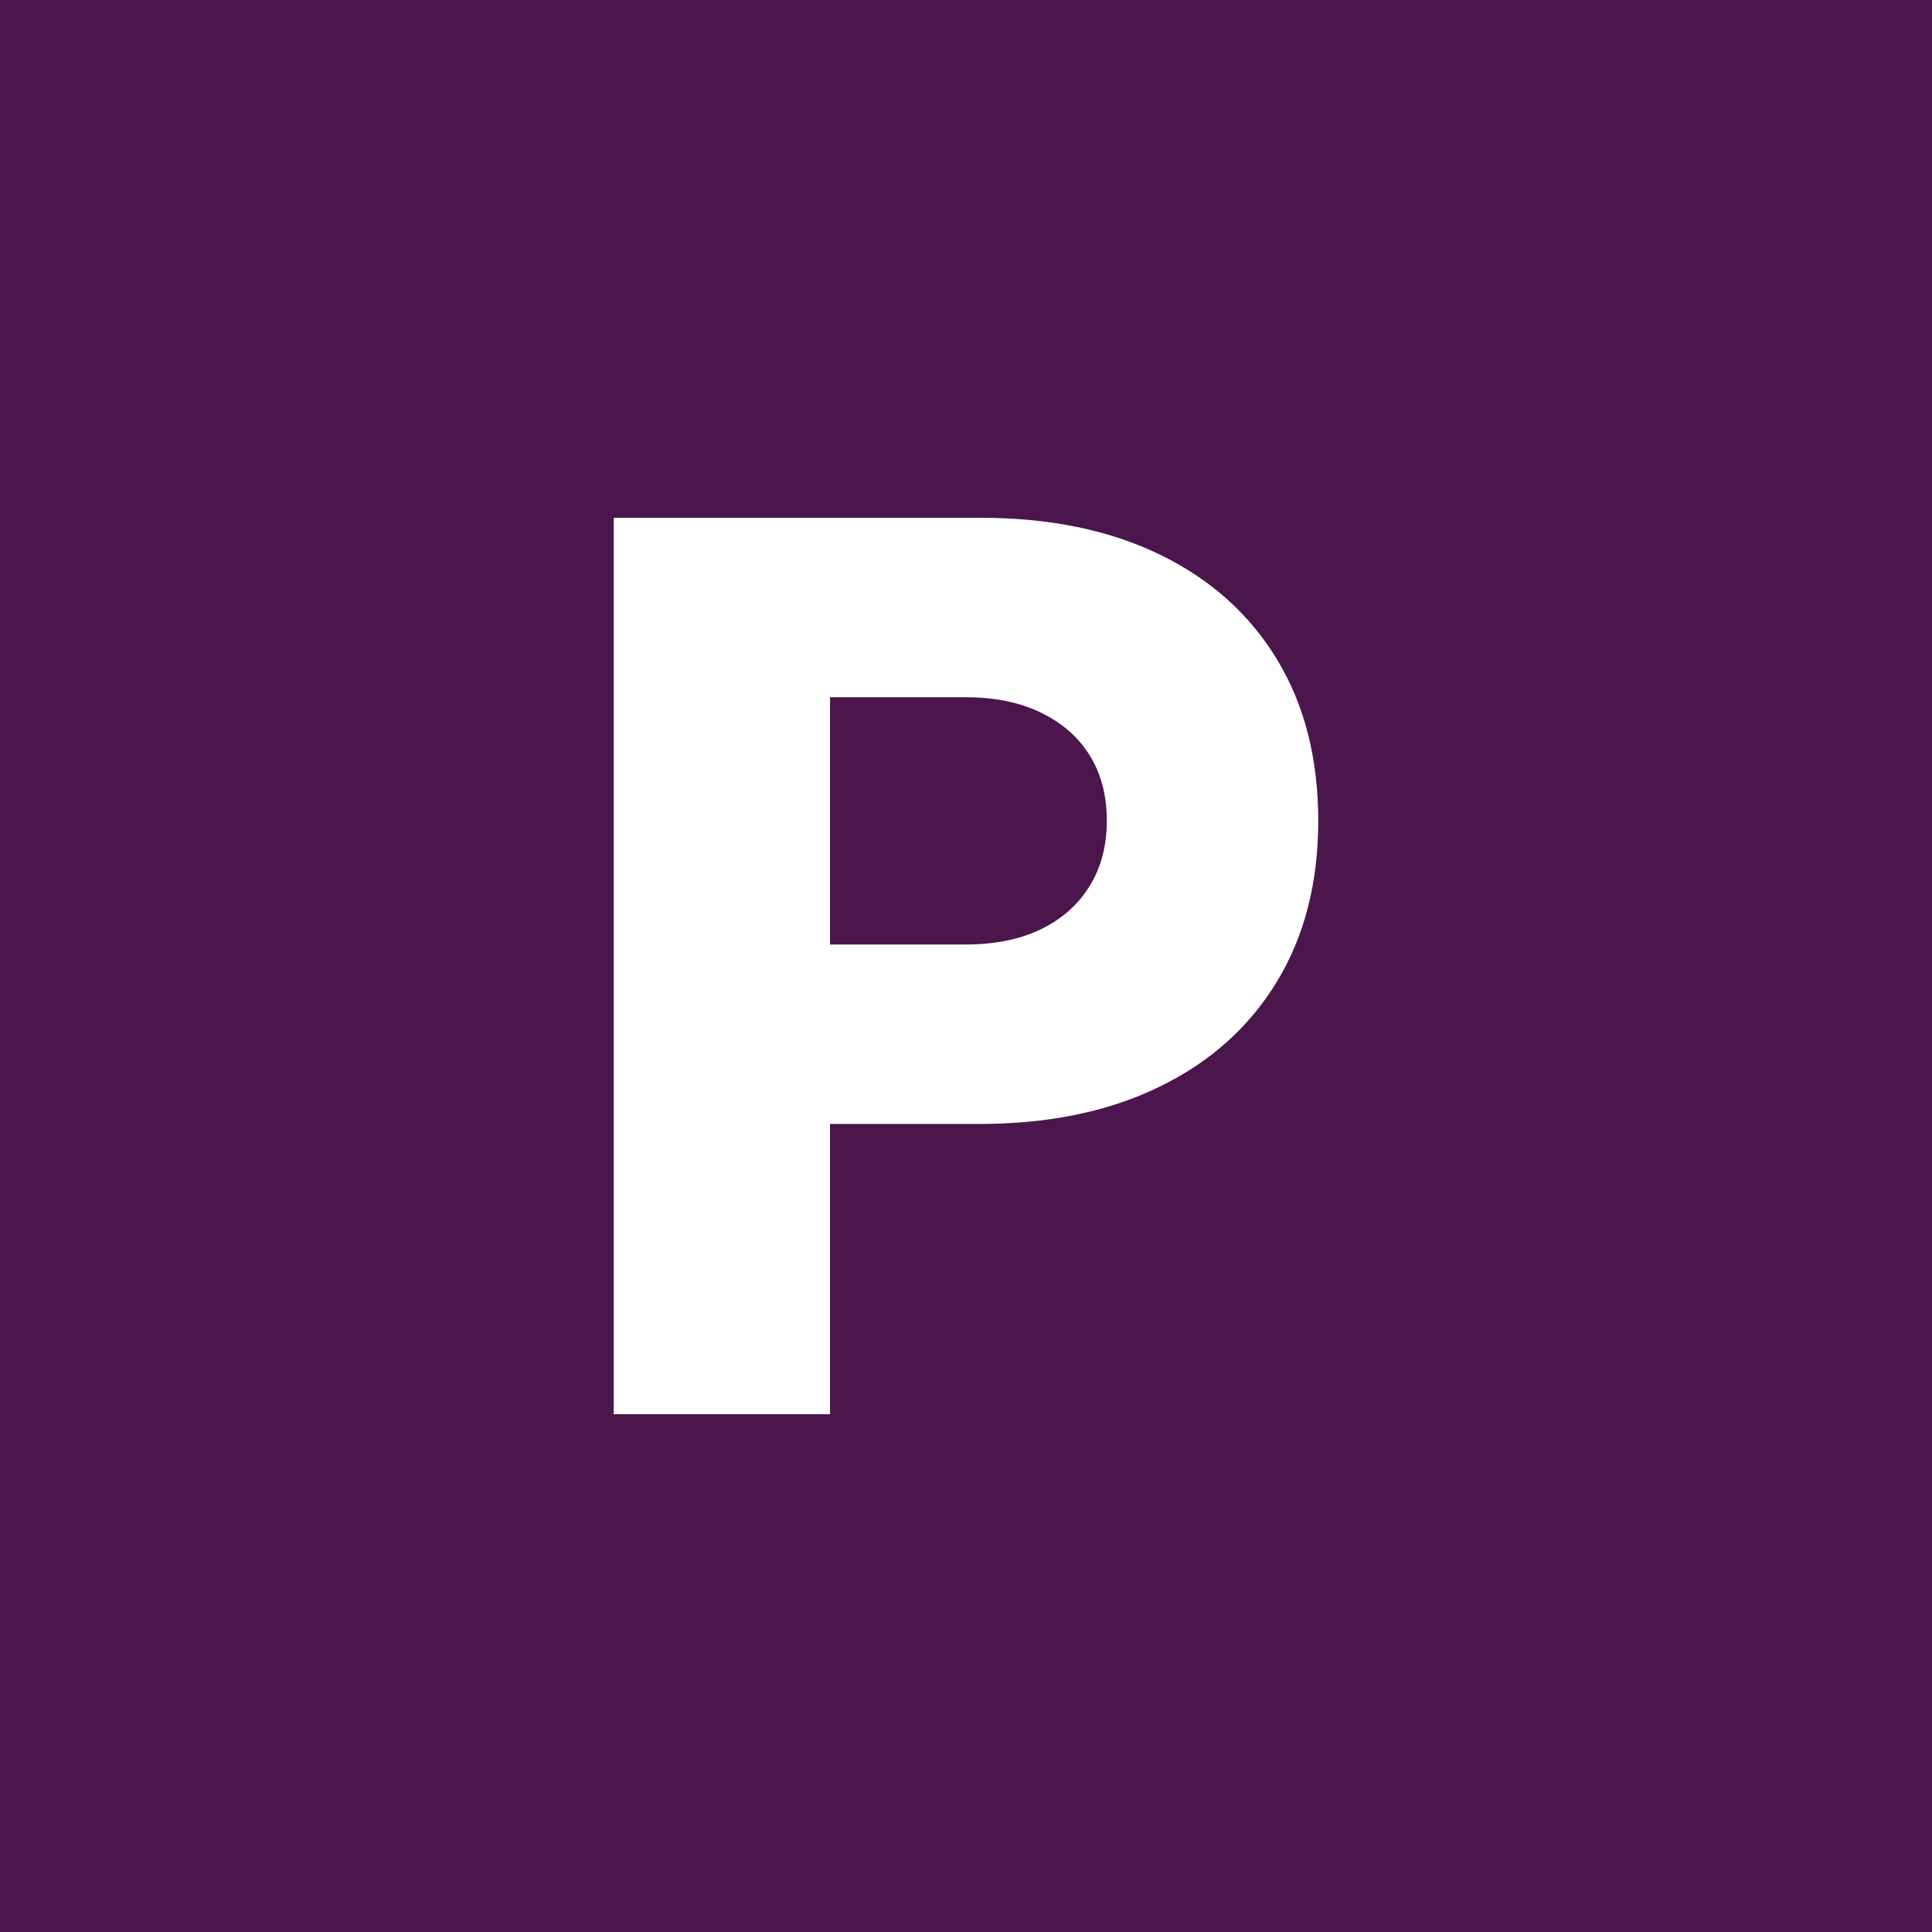
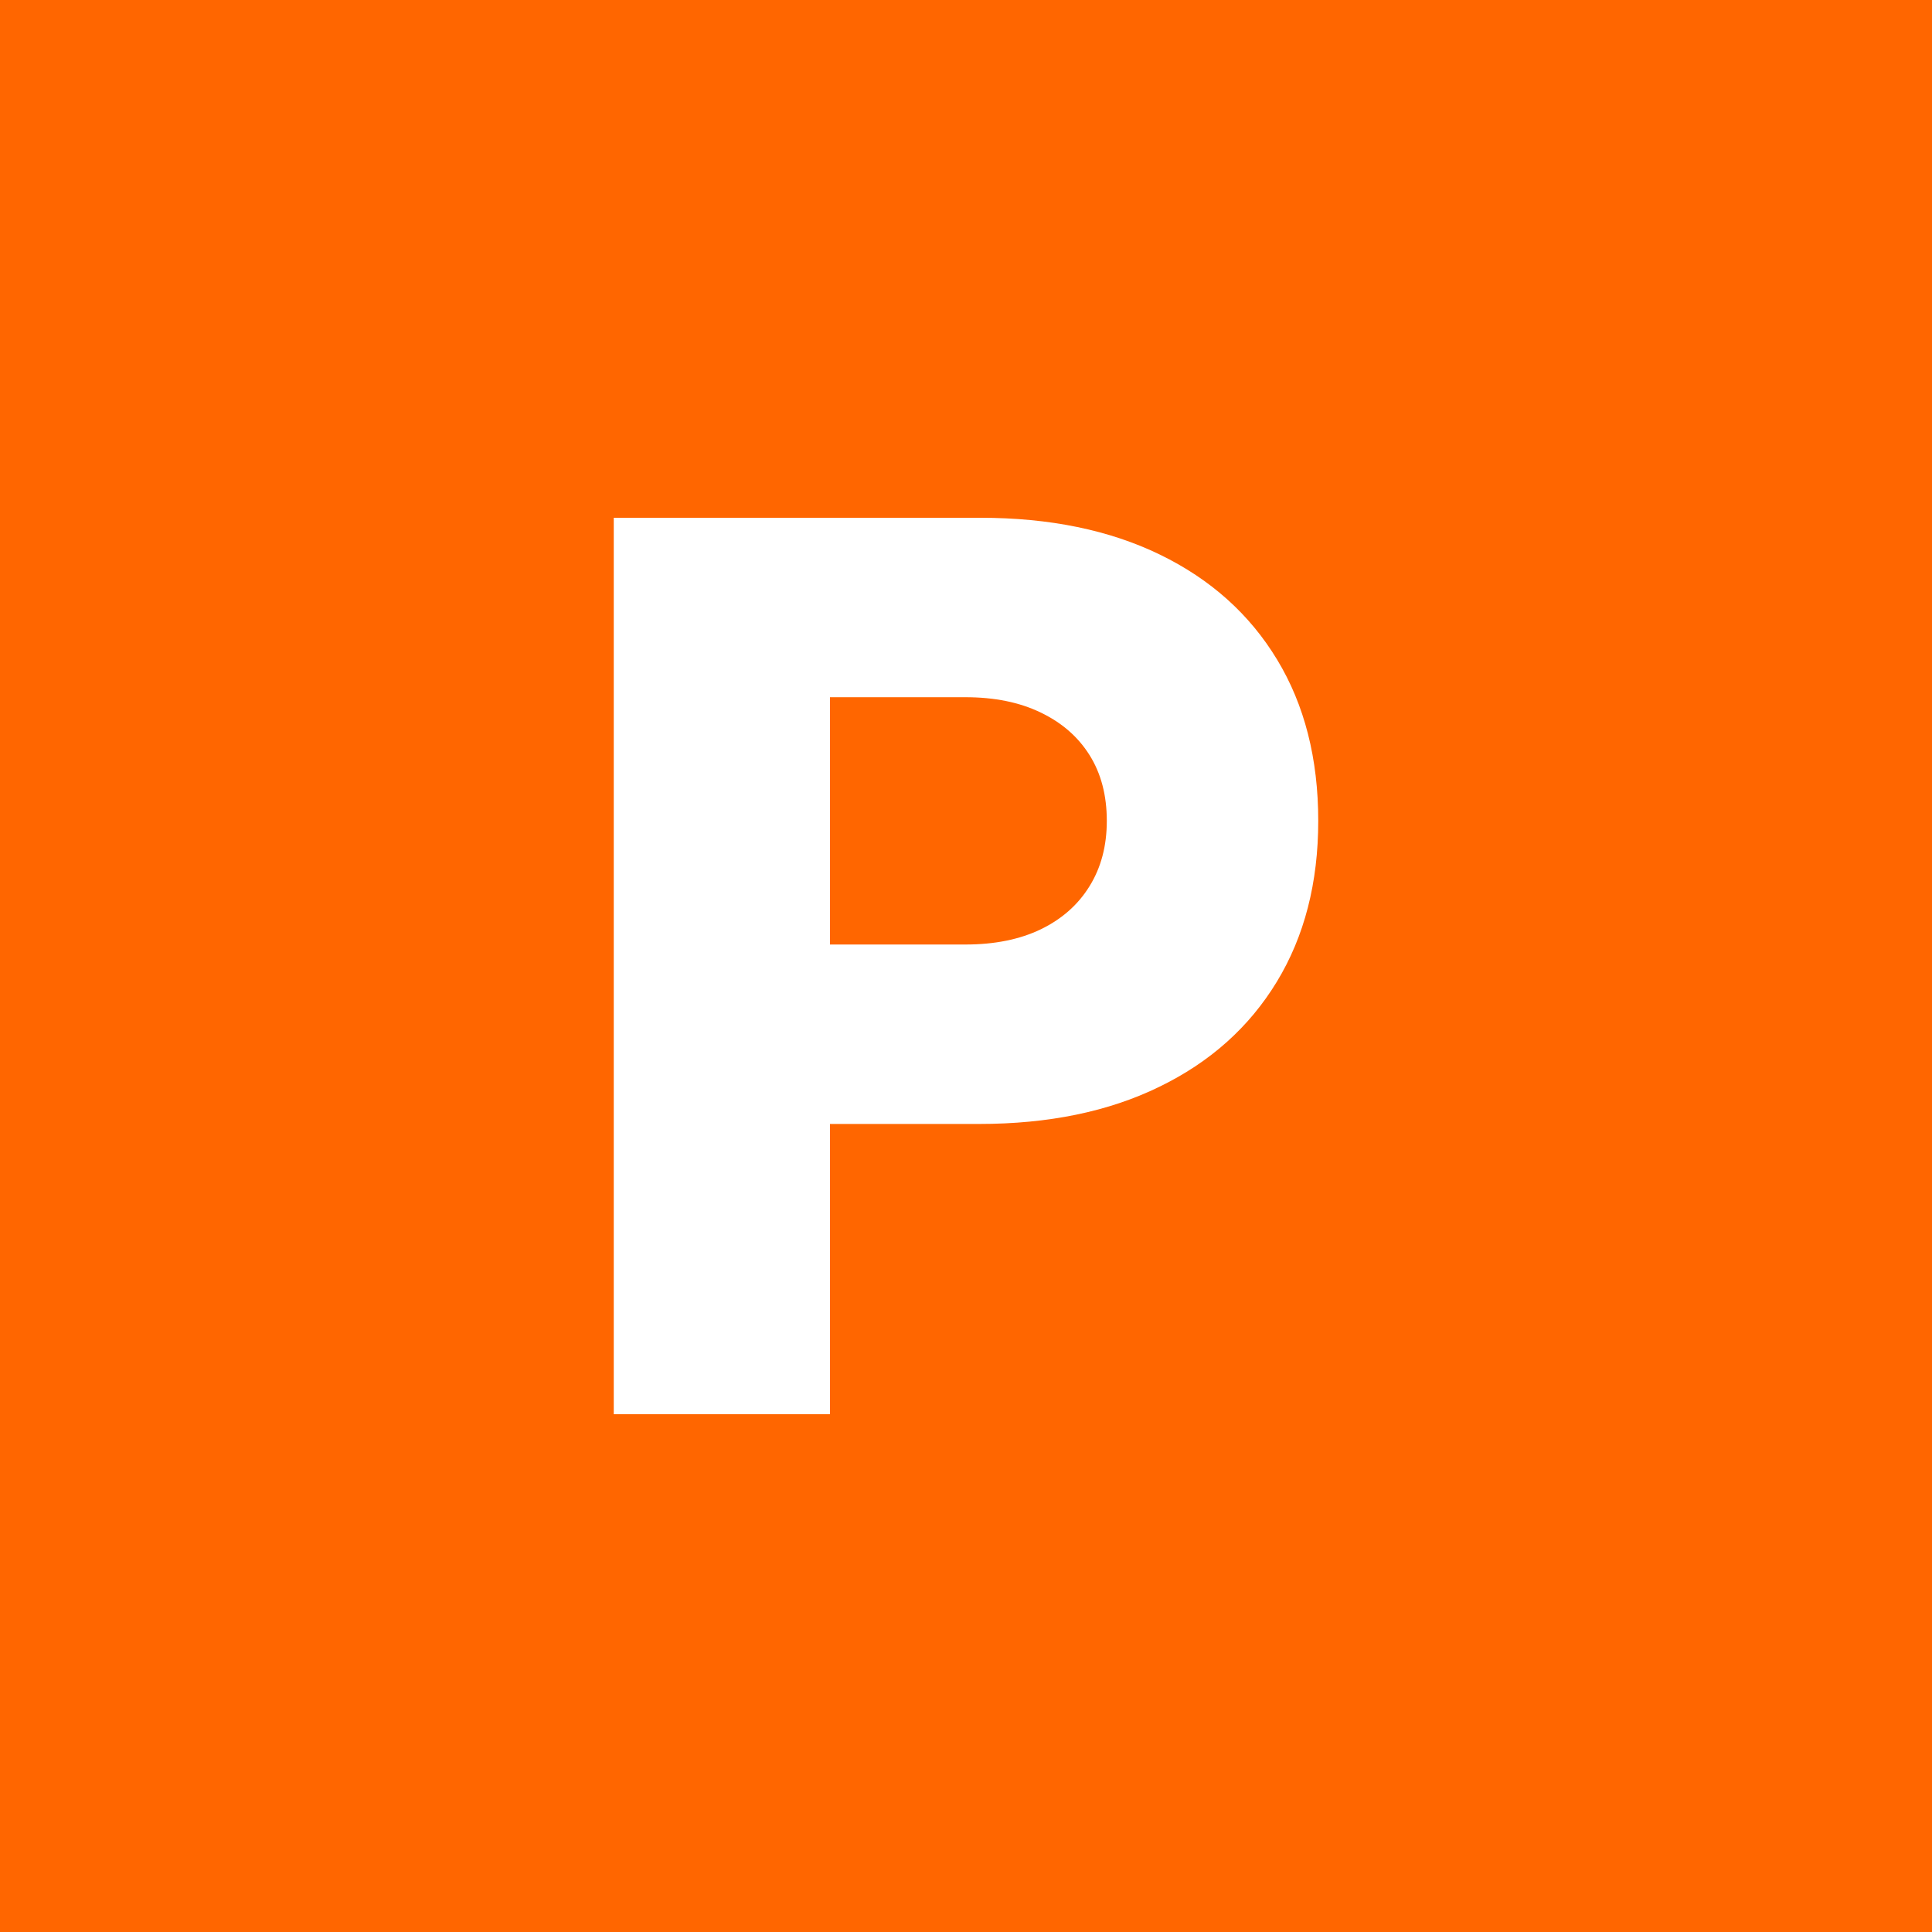
<svg xmlns="http://www.w3.org/2000/svg" viewBox="0 0 100 100" role="img" aria-label="Plazo">
-   <rect width="100" height="100" fill="#4b164c" />
+   <rect width="100" height="100" fill="#FF6600" />
  <g transform="translate(10 10) scale(0.8)">
    <path d="M27.21 79V21H50.93Q57.65 21 62.56 23.39Q67.47 25.78 70.13 30.18Q72.79 34.57 72.79 40.61Q72.79 46.61 70.11 51.02Q67.43 55.43 62.5 57.82Q57.58 60.22 50.85 60.22H35.13V48.61H49.96Q52.79 48.61 54.83 47.63Q56.88 46.64 57.99 44.84Q59.11 43.04 59.11 40.61Q59.11 38.13 57.99 36.35Q56.88 34.58 54.83 33.6Q52.79 32.61 49.96 32.61H41.2V79Z" fill="#ffffff" />
  </g>
</svg>
